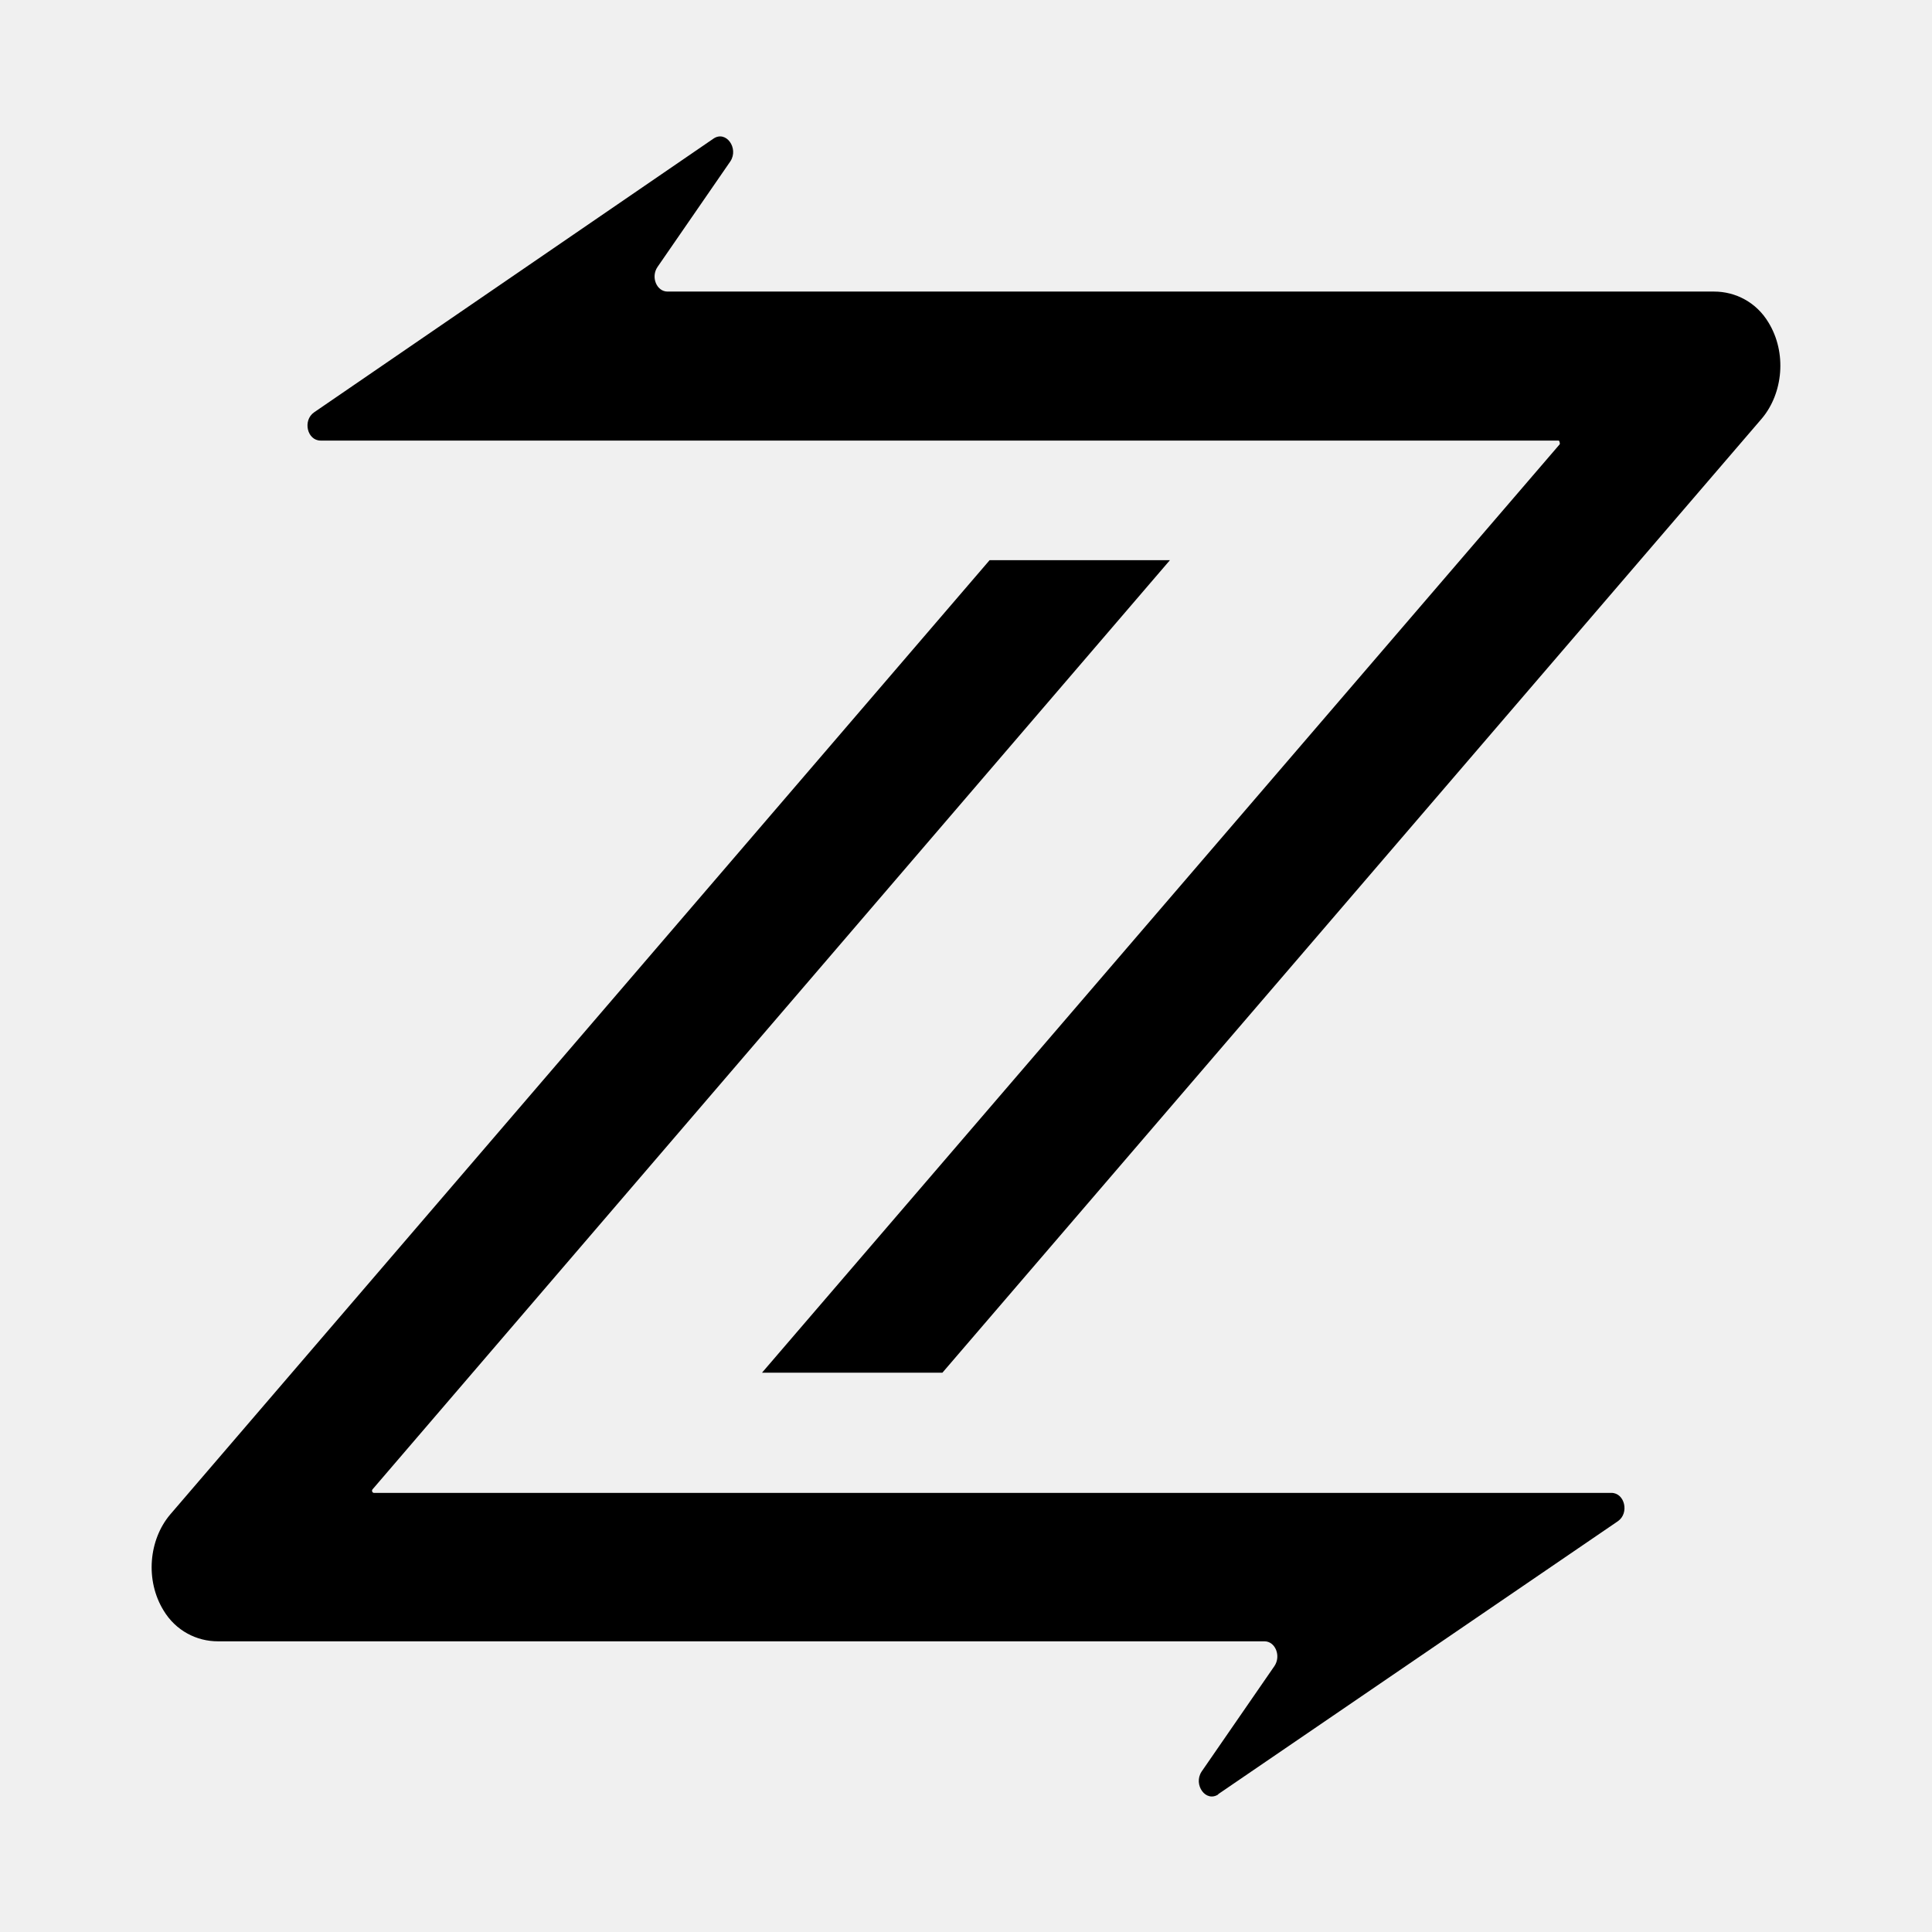
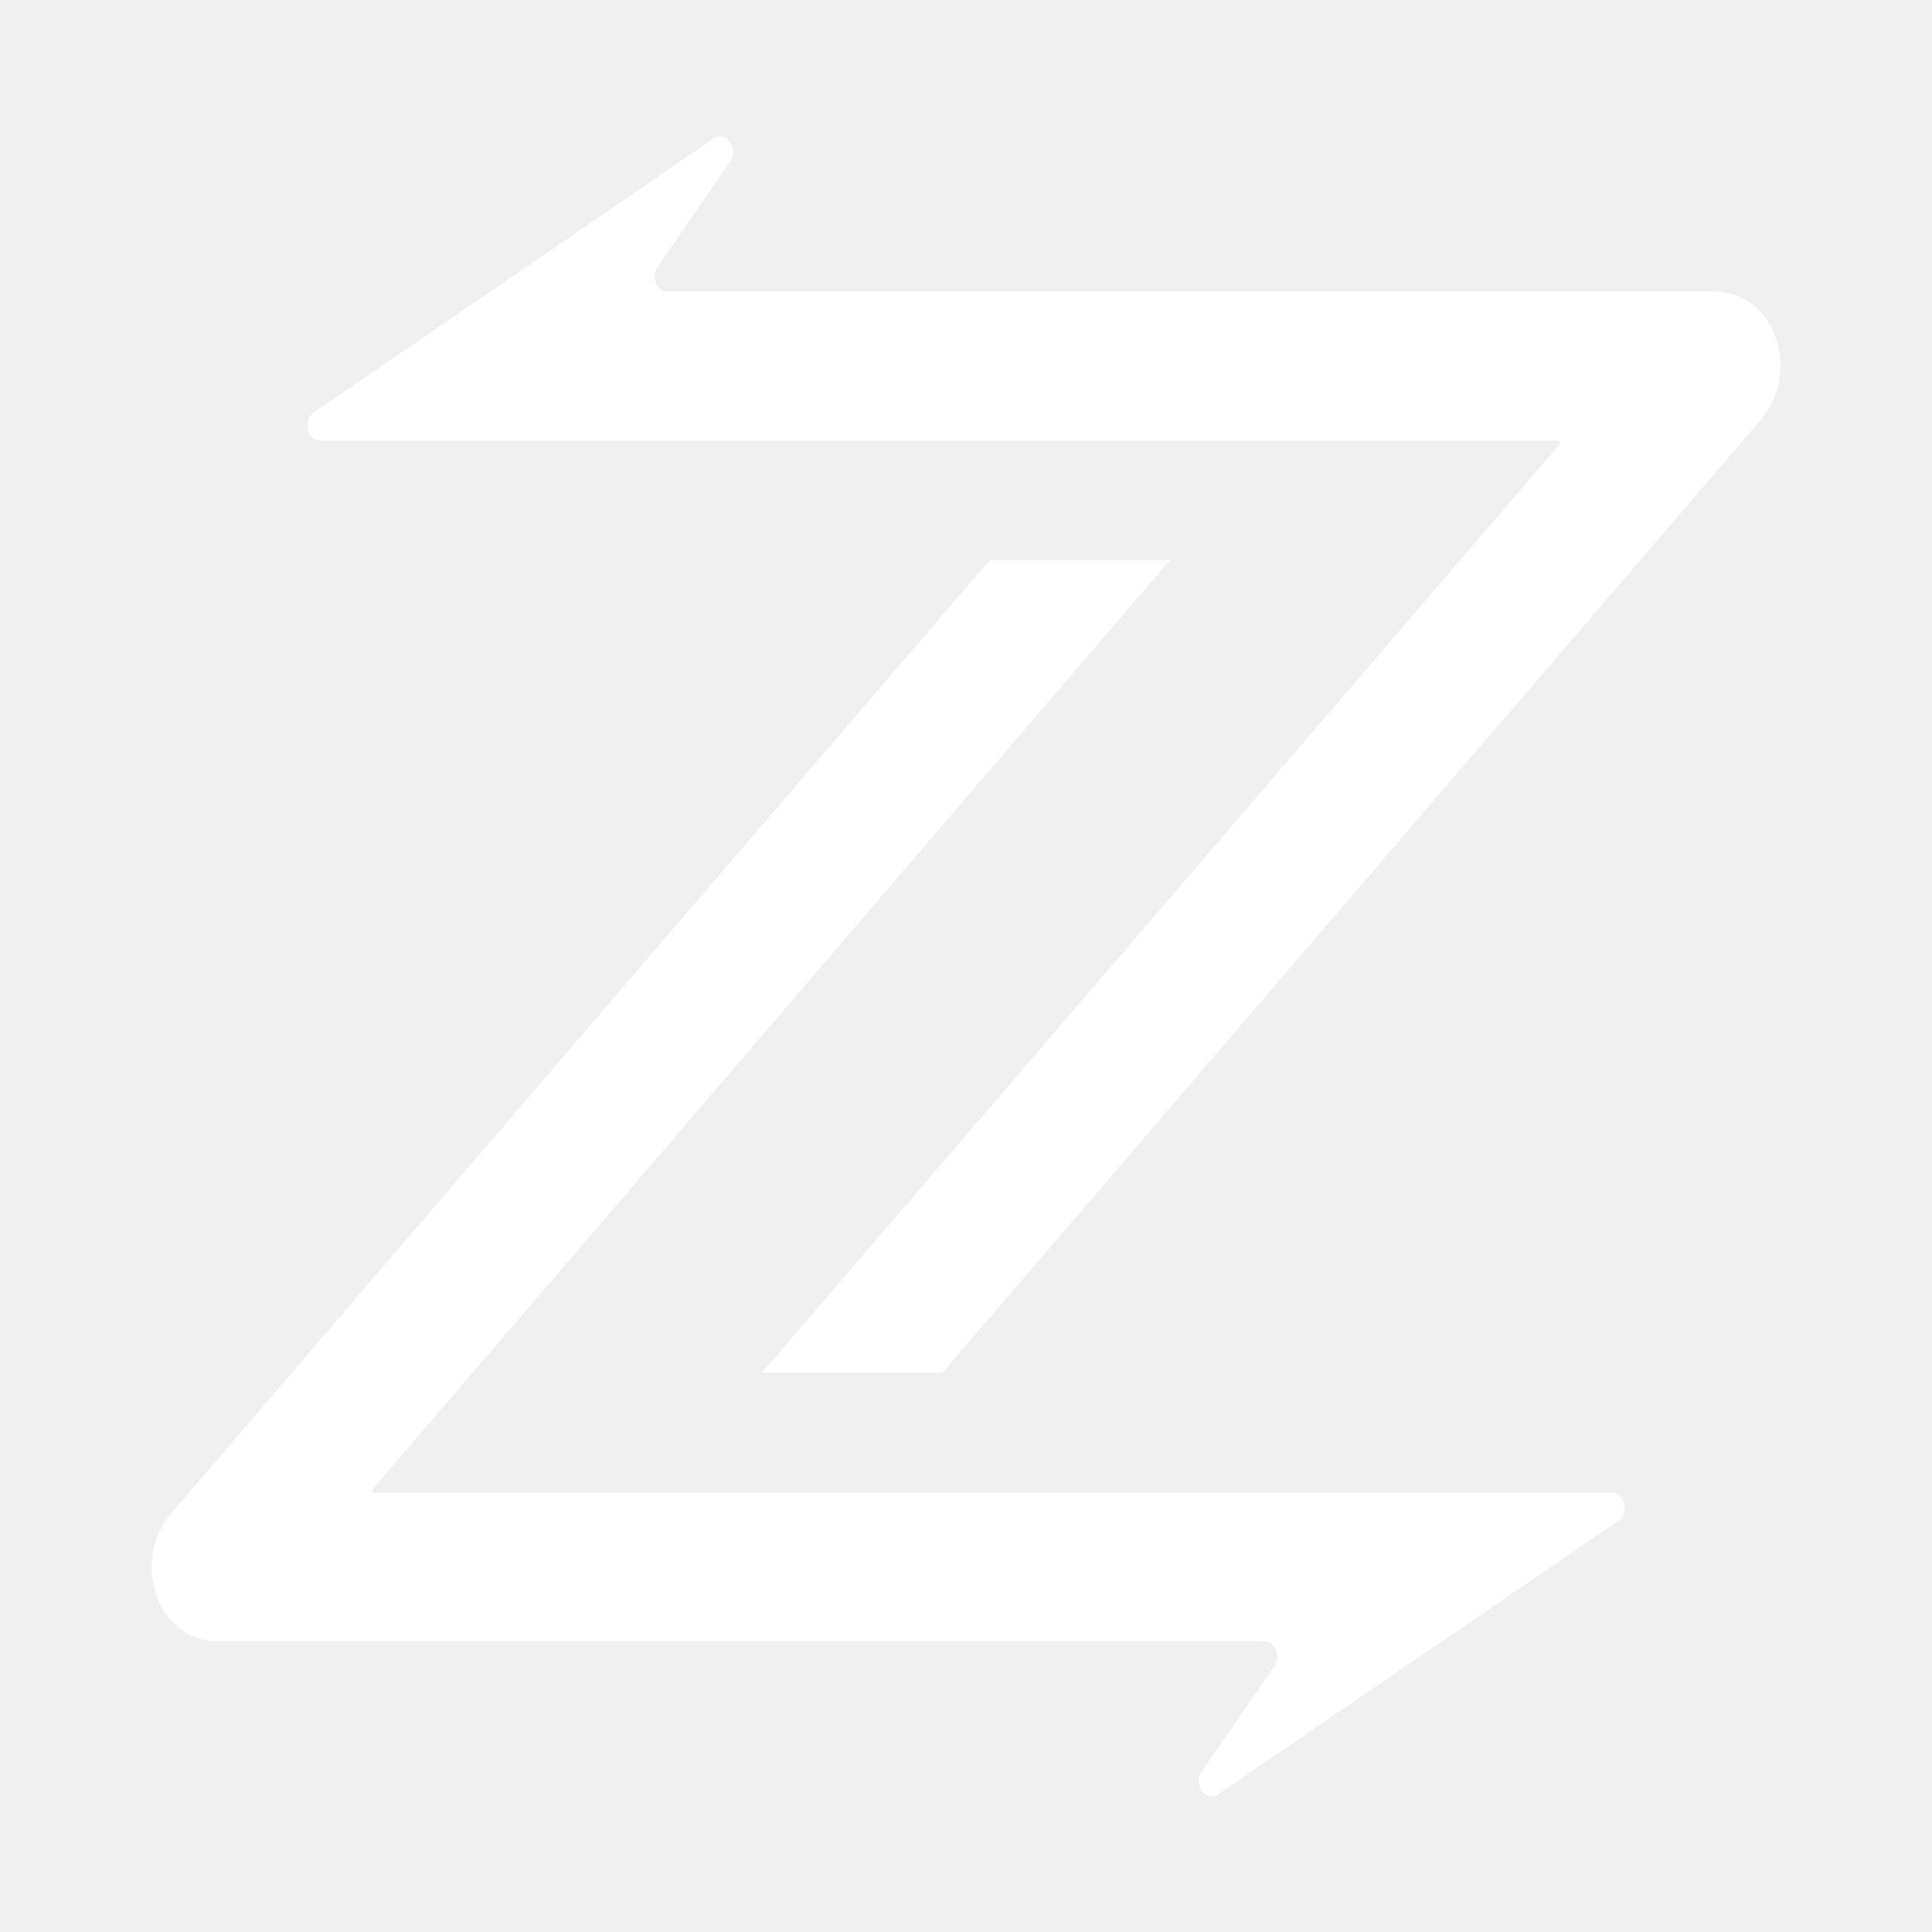
<svg xmlns="http://www.w3.org/2000/svg" width="24" height="24" viewBox="0 0 24 24" fill="none">
-   <path d="M4.628 18.501C4.612 18.52 4.628 18.545 4.644 18.545H20.017C20.183 18.545 20.243 18.796 20.098 18.897L15.131 22.289H15.137C14.98 22.396 14.819 22.17 14.927 22.007L15.831 20.697C15.917 20.571 15.842 20.389 15.708 20.389H2.706C2.442 20.389 2.183 20.257 2.032 20.006C1.801 19.63 1.849 19.128 2.113 18.815L12.293 6.959H14.533L4.628 18.501ZM8.863 1.722C9.019 1.616 9.18 1.841 9.073 2.004L8.168 3.316C8.082 3.441 8.157 3.622 8.292 3.622H21.294C21.558 3.622 21.817 3.754 21.968 4.005C22.199 4.381 22.151 4.884 21.887 5.198L11.707 17.052H9.466L19.377 5.517C19.377 5.514 19.376 5.473 19.36 5.473H3.983C3.816 5.473 3.757 5.223 3.902 5.122L8.863 1.722Z" fill="black" />
+   <path d="M4.628 18.501C4.612 18.52 4.628 18.545 4.644 18.545H20.017C20.183 18.545 20.243 18.796 20.098 18.897L15.131 22.289H15.137C14.98 22.396 14.819 22.17 14.927 22.007L15.831 20.697C15.917 20.571 15.842 20.389 15.708 20.389H2.706C2.442 20.389 2.183 20.257 2.032 20.006C1.801 19.63 1.849 19.128 2.113 18.815L12.293 6.959H14.533L4.628 18.501ZM8.863 1.722C9.019 1.616 9.18 1.841 9.073 2.004L8.168 3.316C8.082 3.441 8.157 3.622 8.292 3.622H21.294C21.558 3.622 21.817 3.754 21.968 4.005C22.199 4.381 22.151 4.884 21.887 5.198L11.707 17.052H9.466L19.377 5.517C19.377 5.514 19.376 5.473 19.36 5.473H3.983C3.816 5.473 3.757 5.223 3.902 5.122L8.863 1.722Z" fill="#ffffff" />
</svg>
